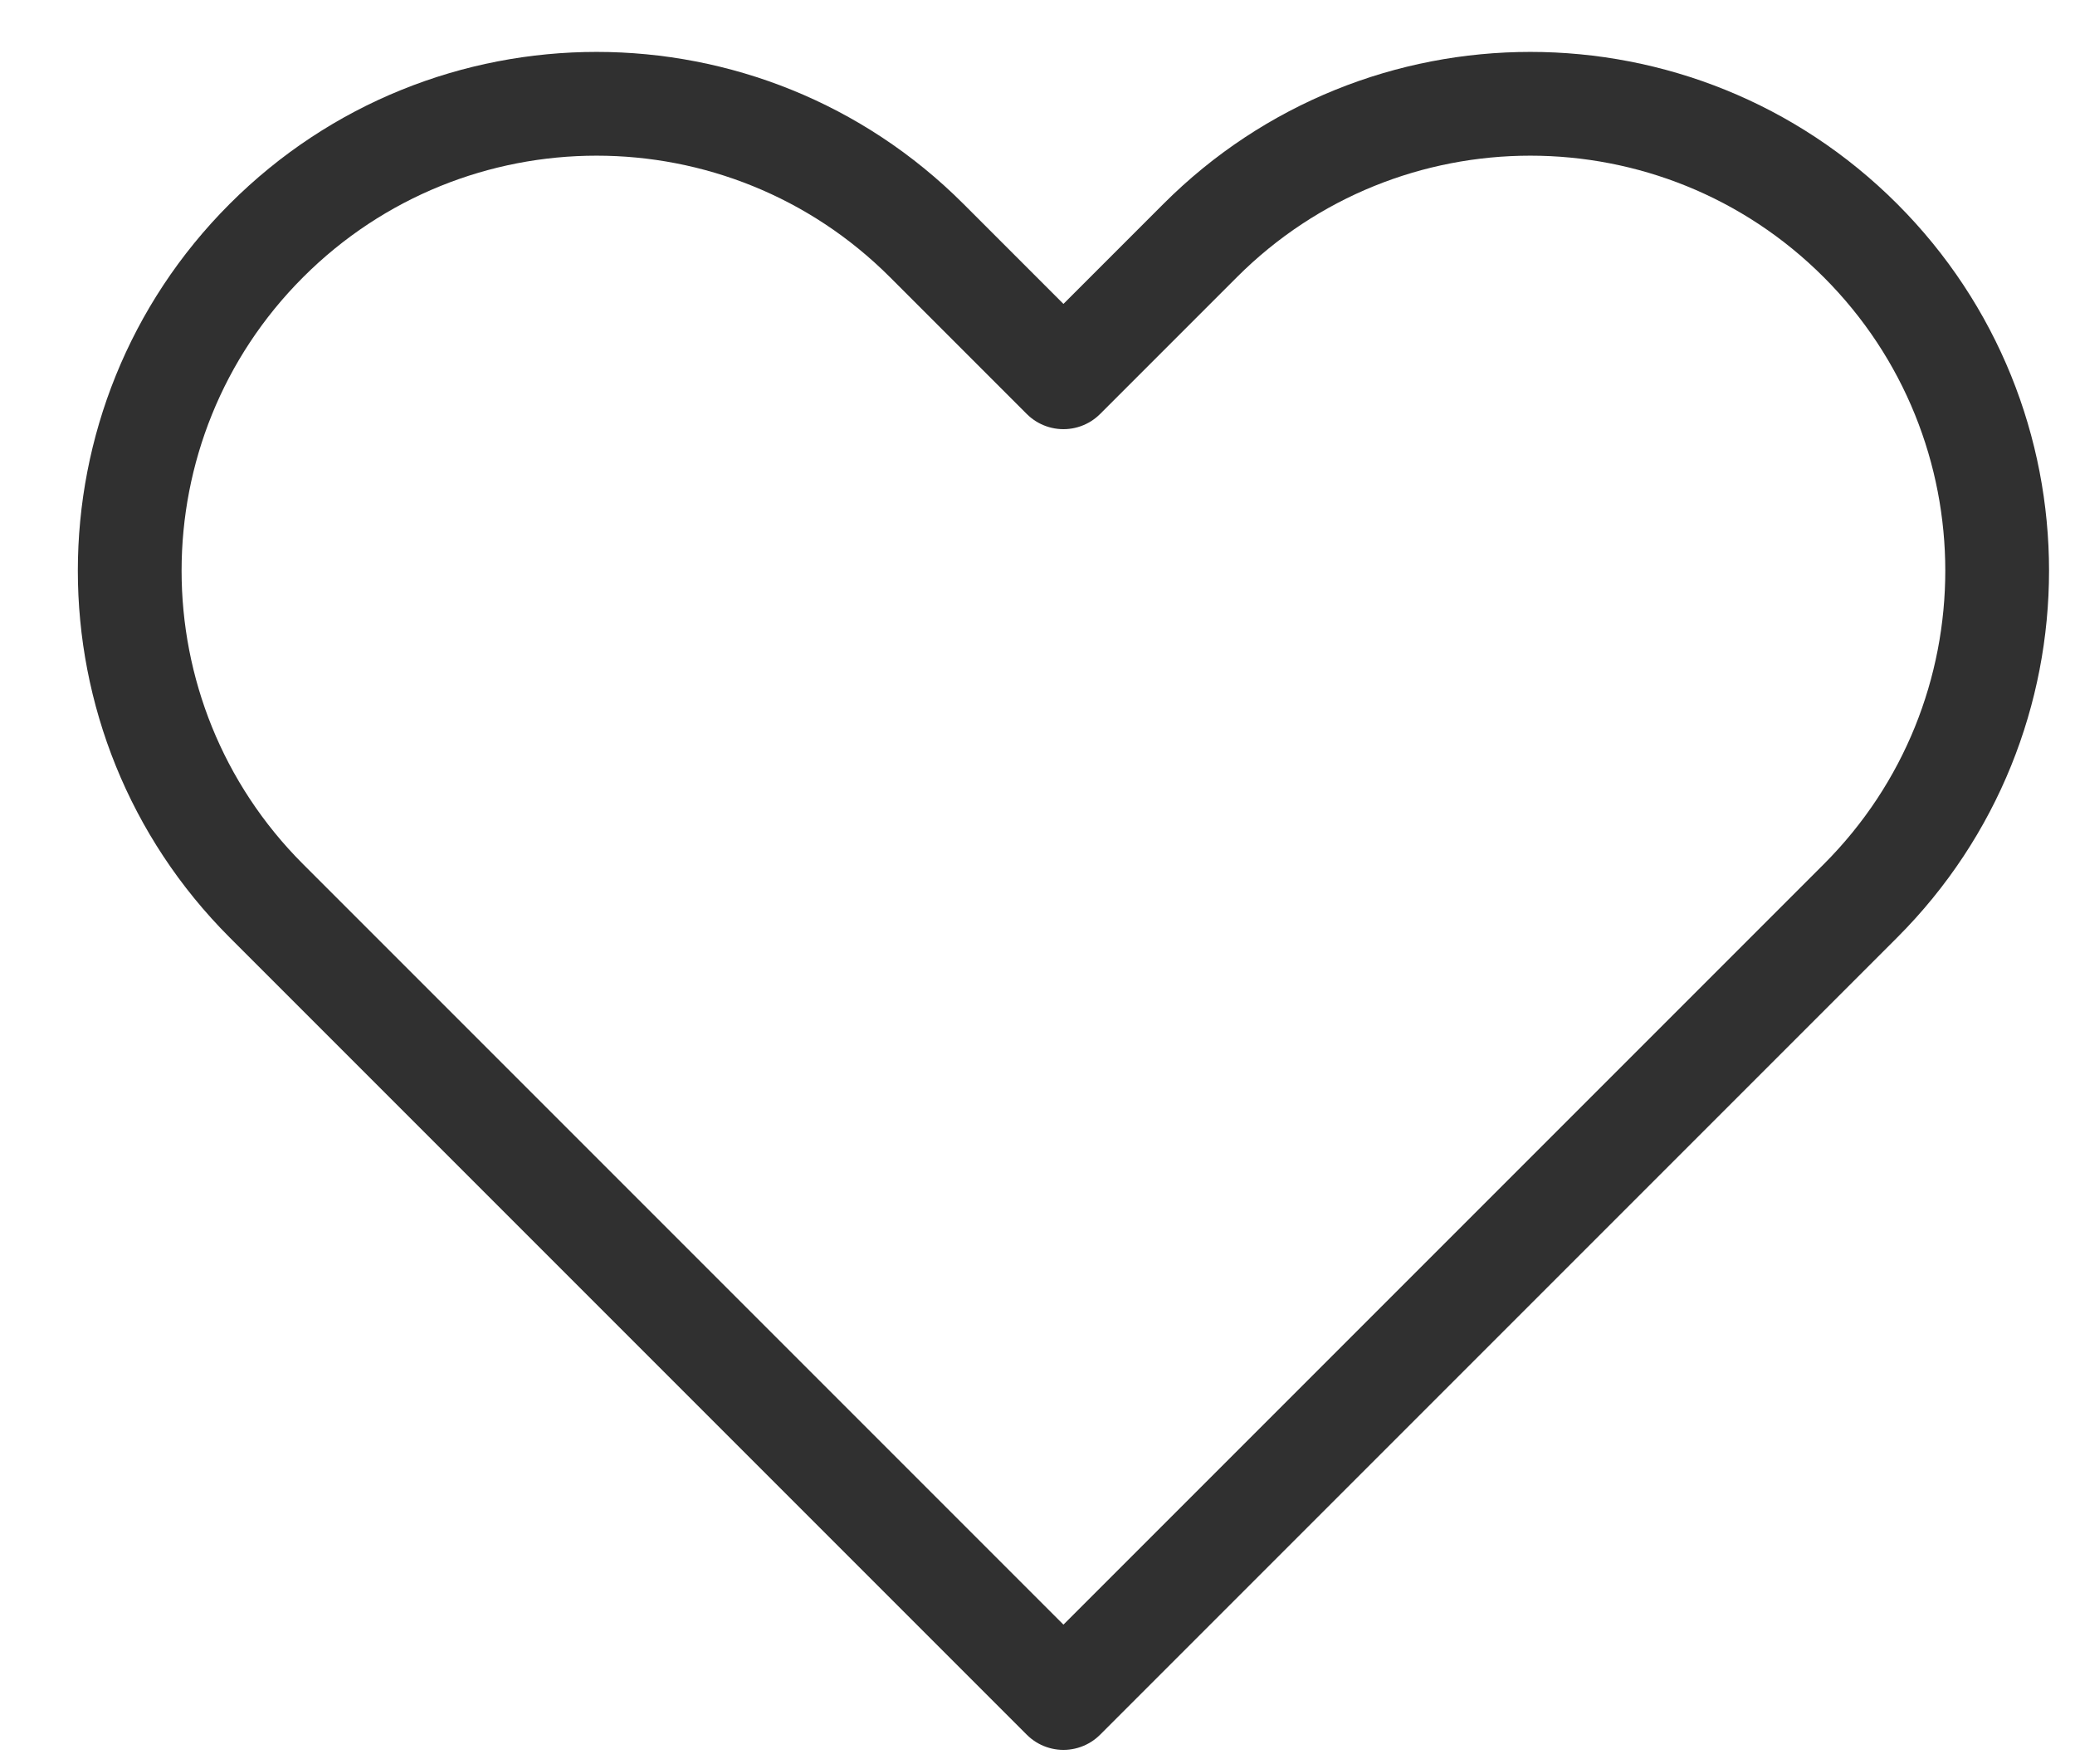
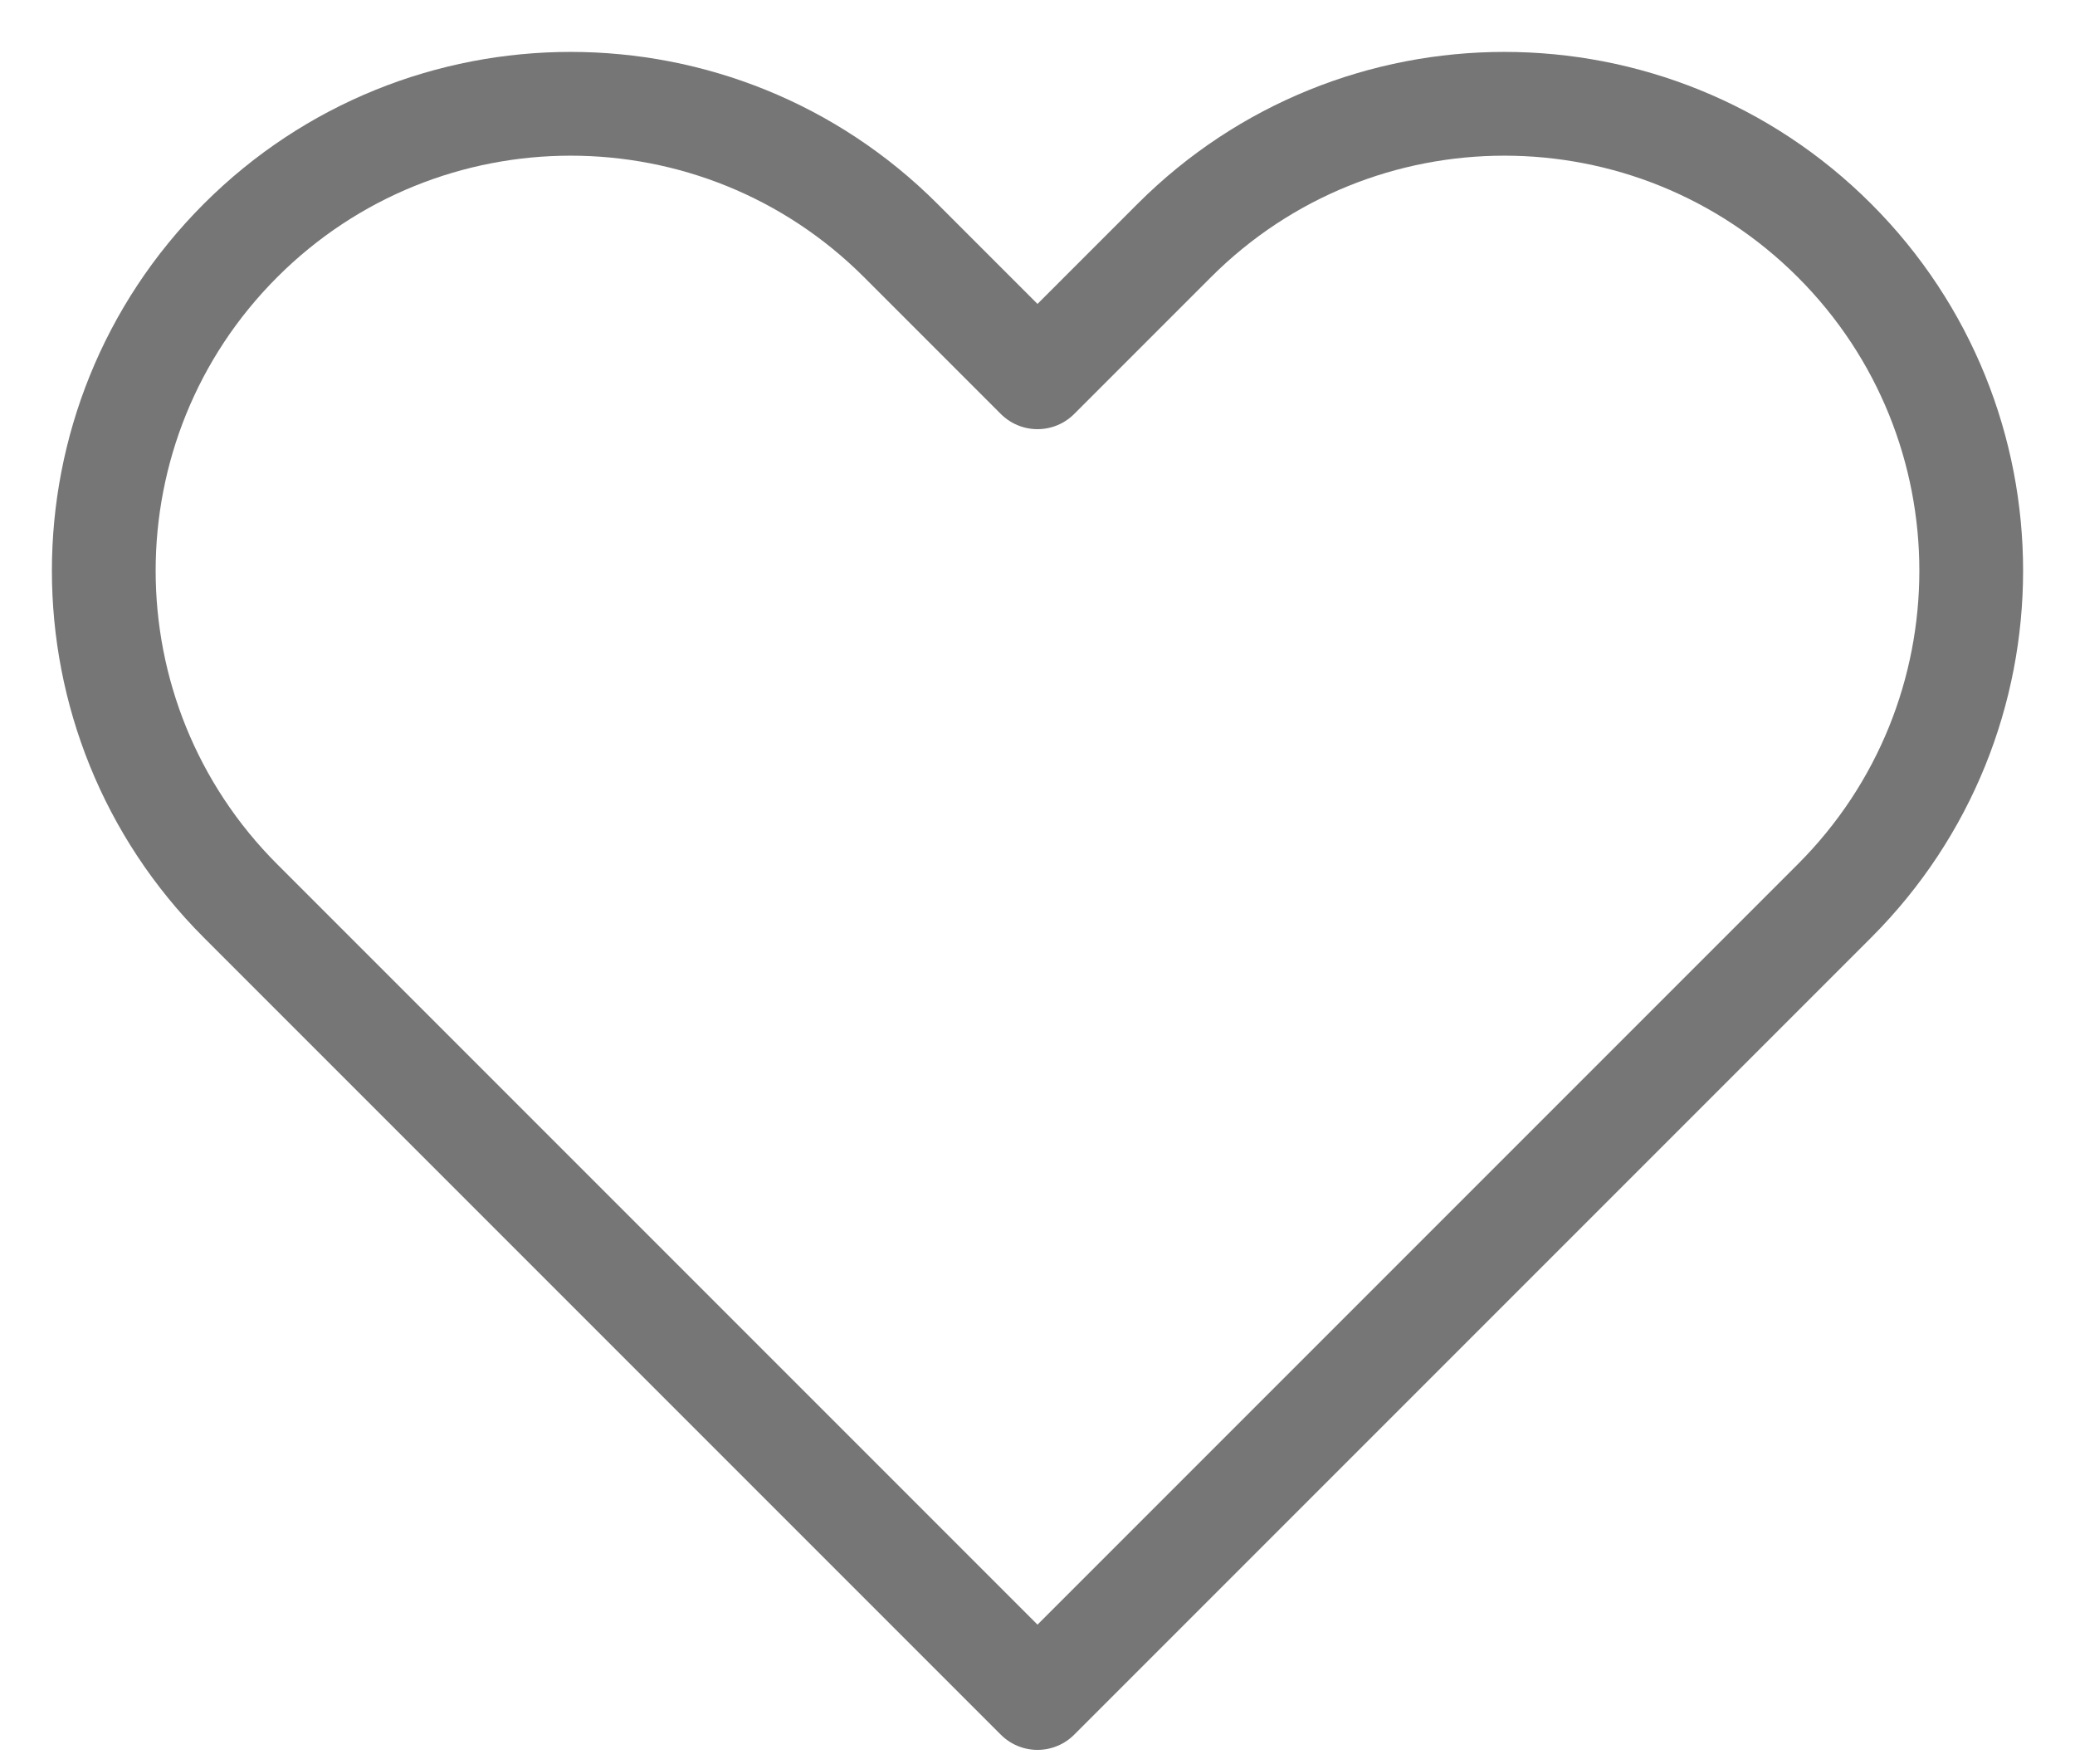
<svg xmlns="http://www.w3.org/2000/svg" width="20" height="17" viewBox="0 0 20 17" fill="none">
-   <path d="M2.568 2.318C0.811 4.075 0.811 6.925 2.568 8.682L10.25 16.364L17.932 8.682C19.689 6.925 19.689 4.075 17.932 2.318C16.175 0.561 13.325 0.561 11.568 2.318L10.25 3.636L8.932 2.318C7.175 0.561 4.325 0.561 2.568 2.318Z" stroke="#303030" stroke-linecap="round" stroke-linejoin="round" />
+   <path d="M2.318 2.318C0.561 4.075 0.561 6.925 2.318 8.682L10 16.364L17.682 8.682C19.439 6.925 19.439 4.075 17.682 2.318C15.925 0.561 13.075 0.561 11.318 2.318L10 3.636L8.682 2.318C6.925 0.561 4.075 0.561 2.318 2.318Z" stroke="#767676" stroke-linecap="round" stroke-linejoin="round" />
</svg>
